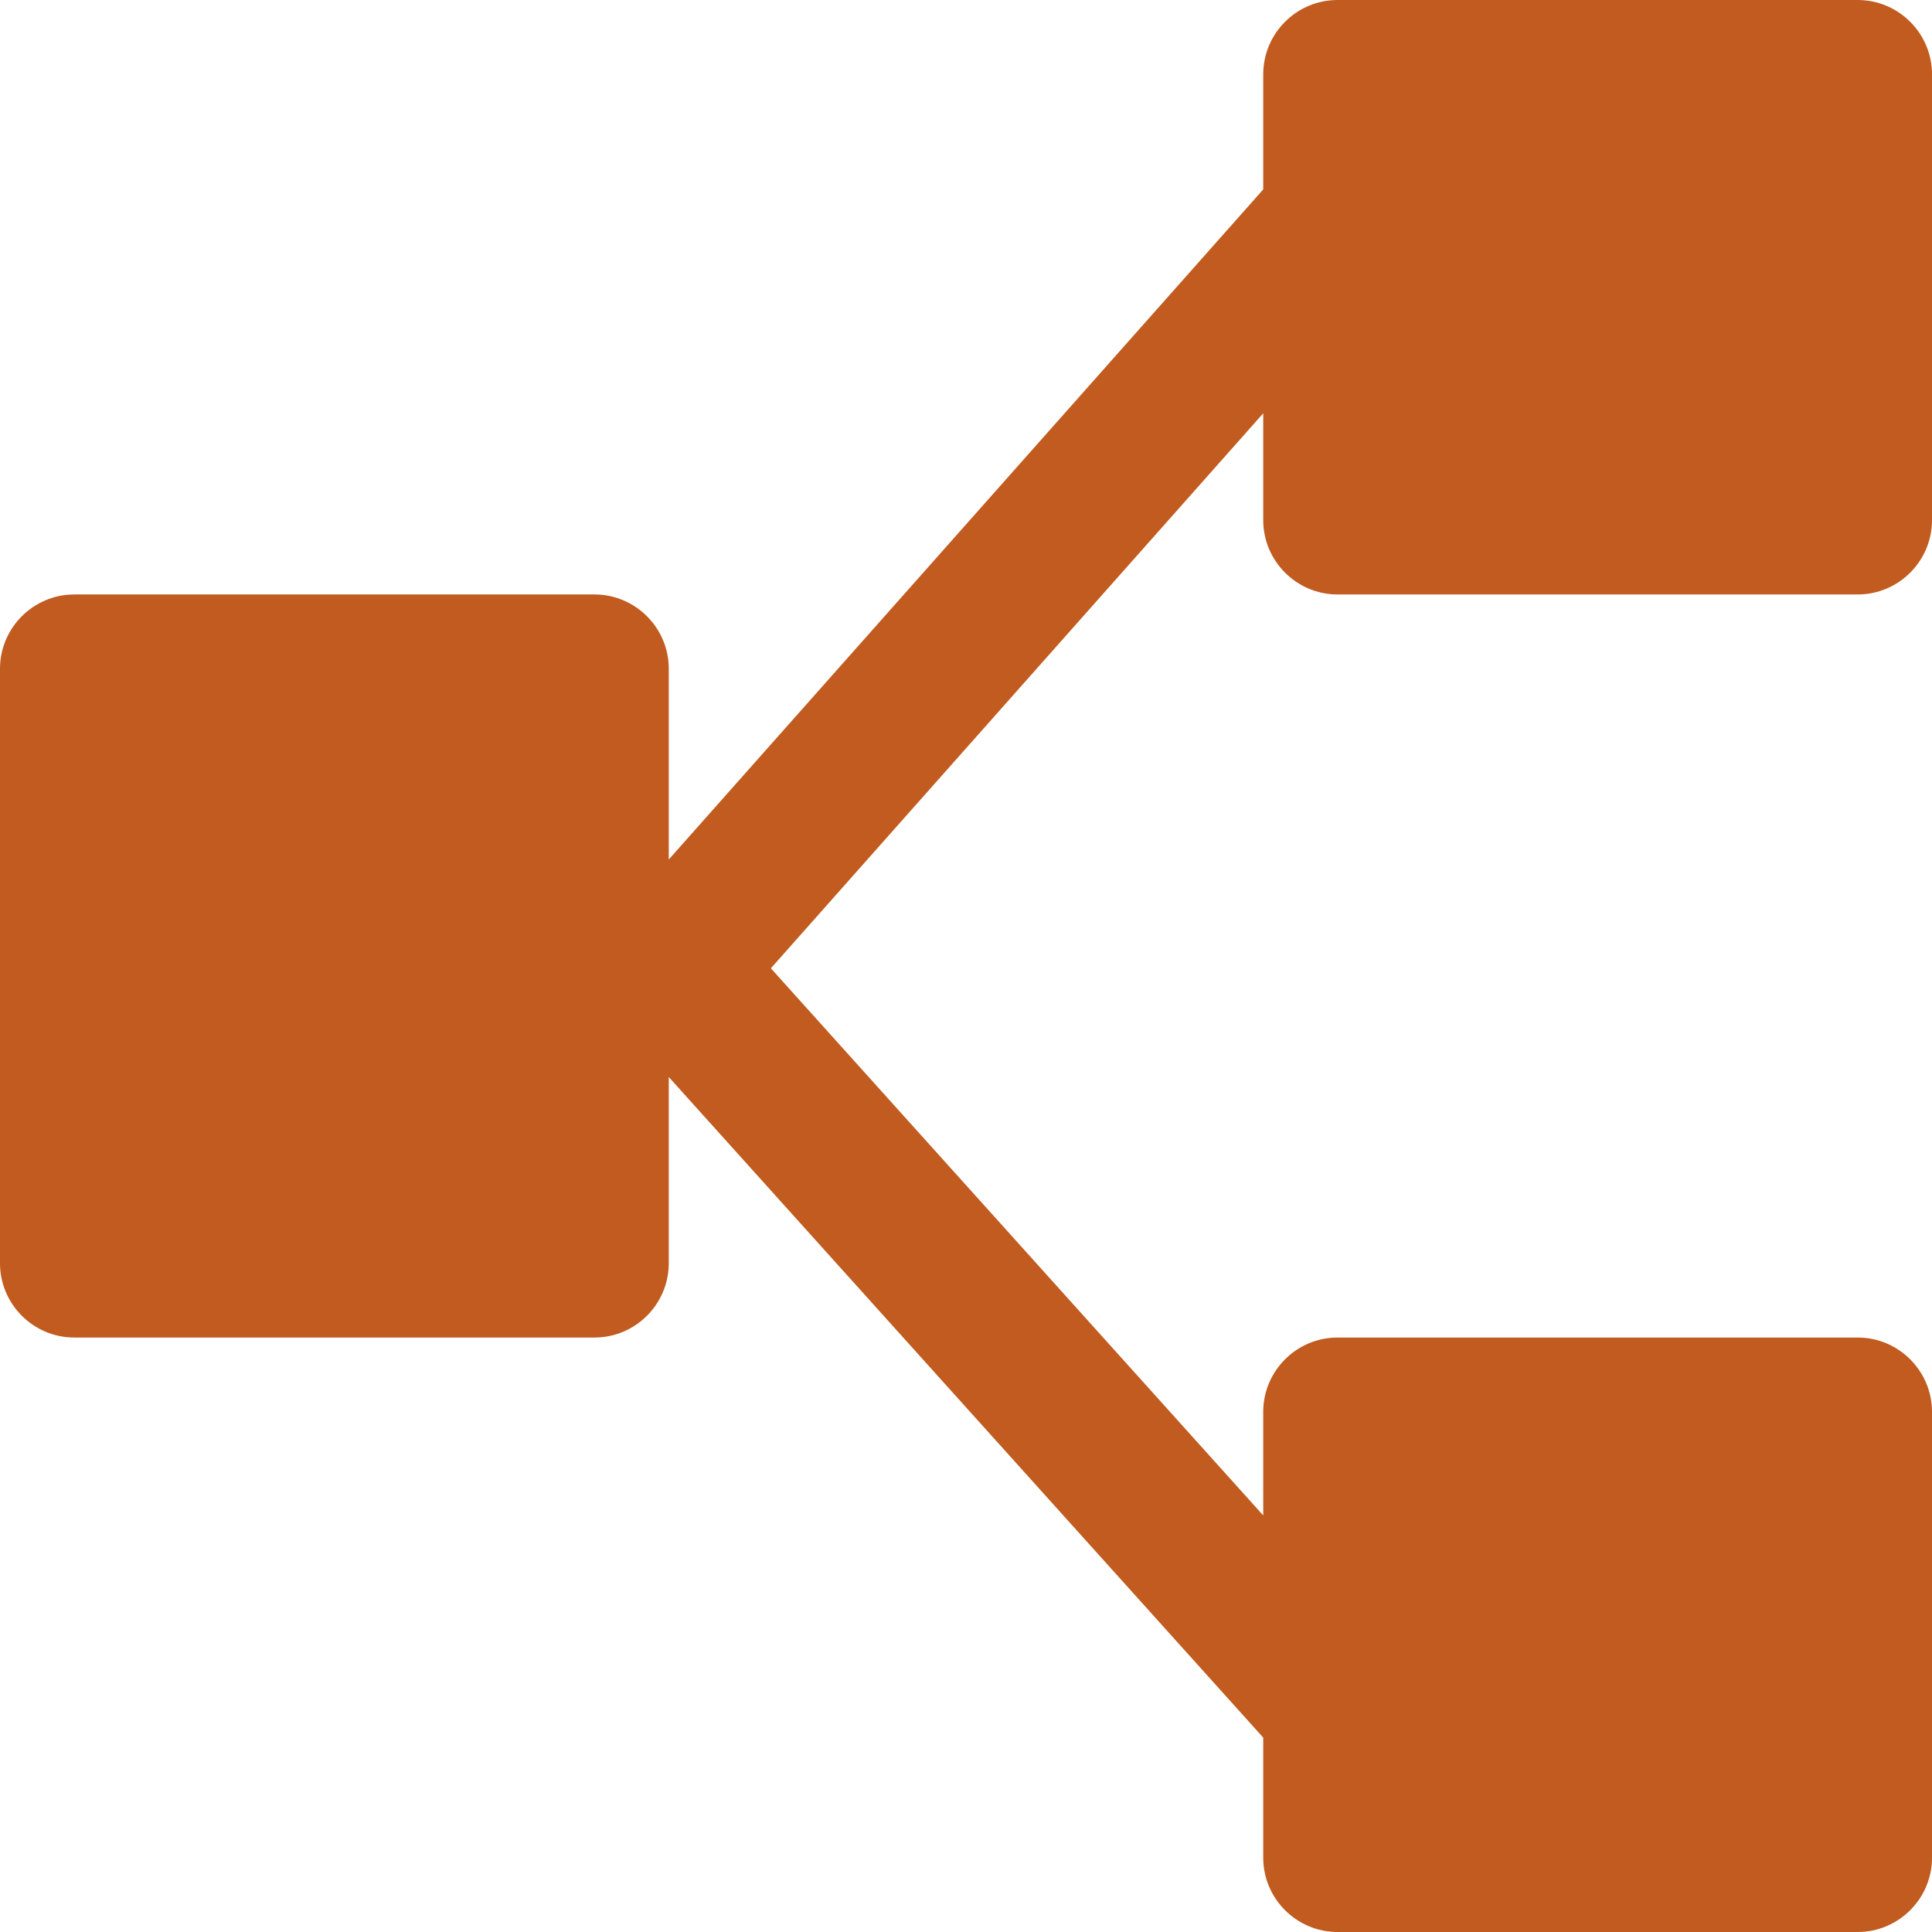
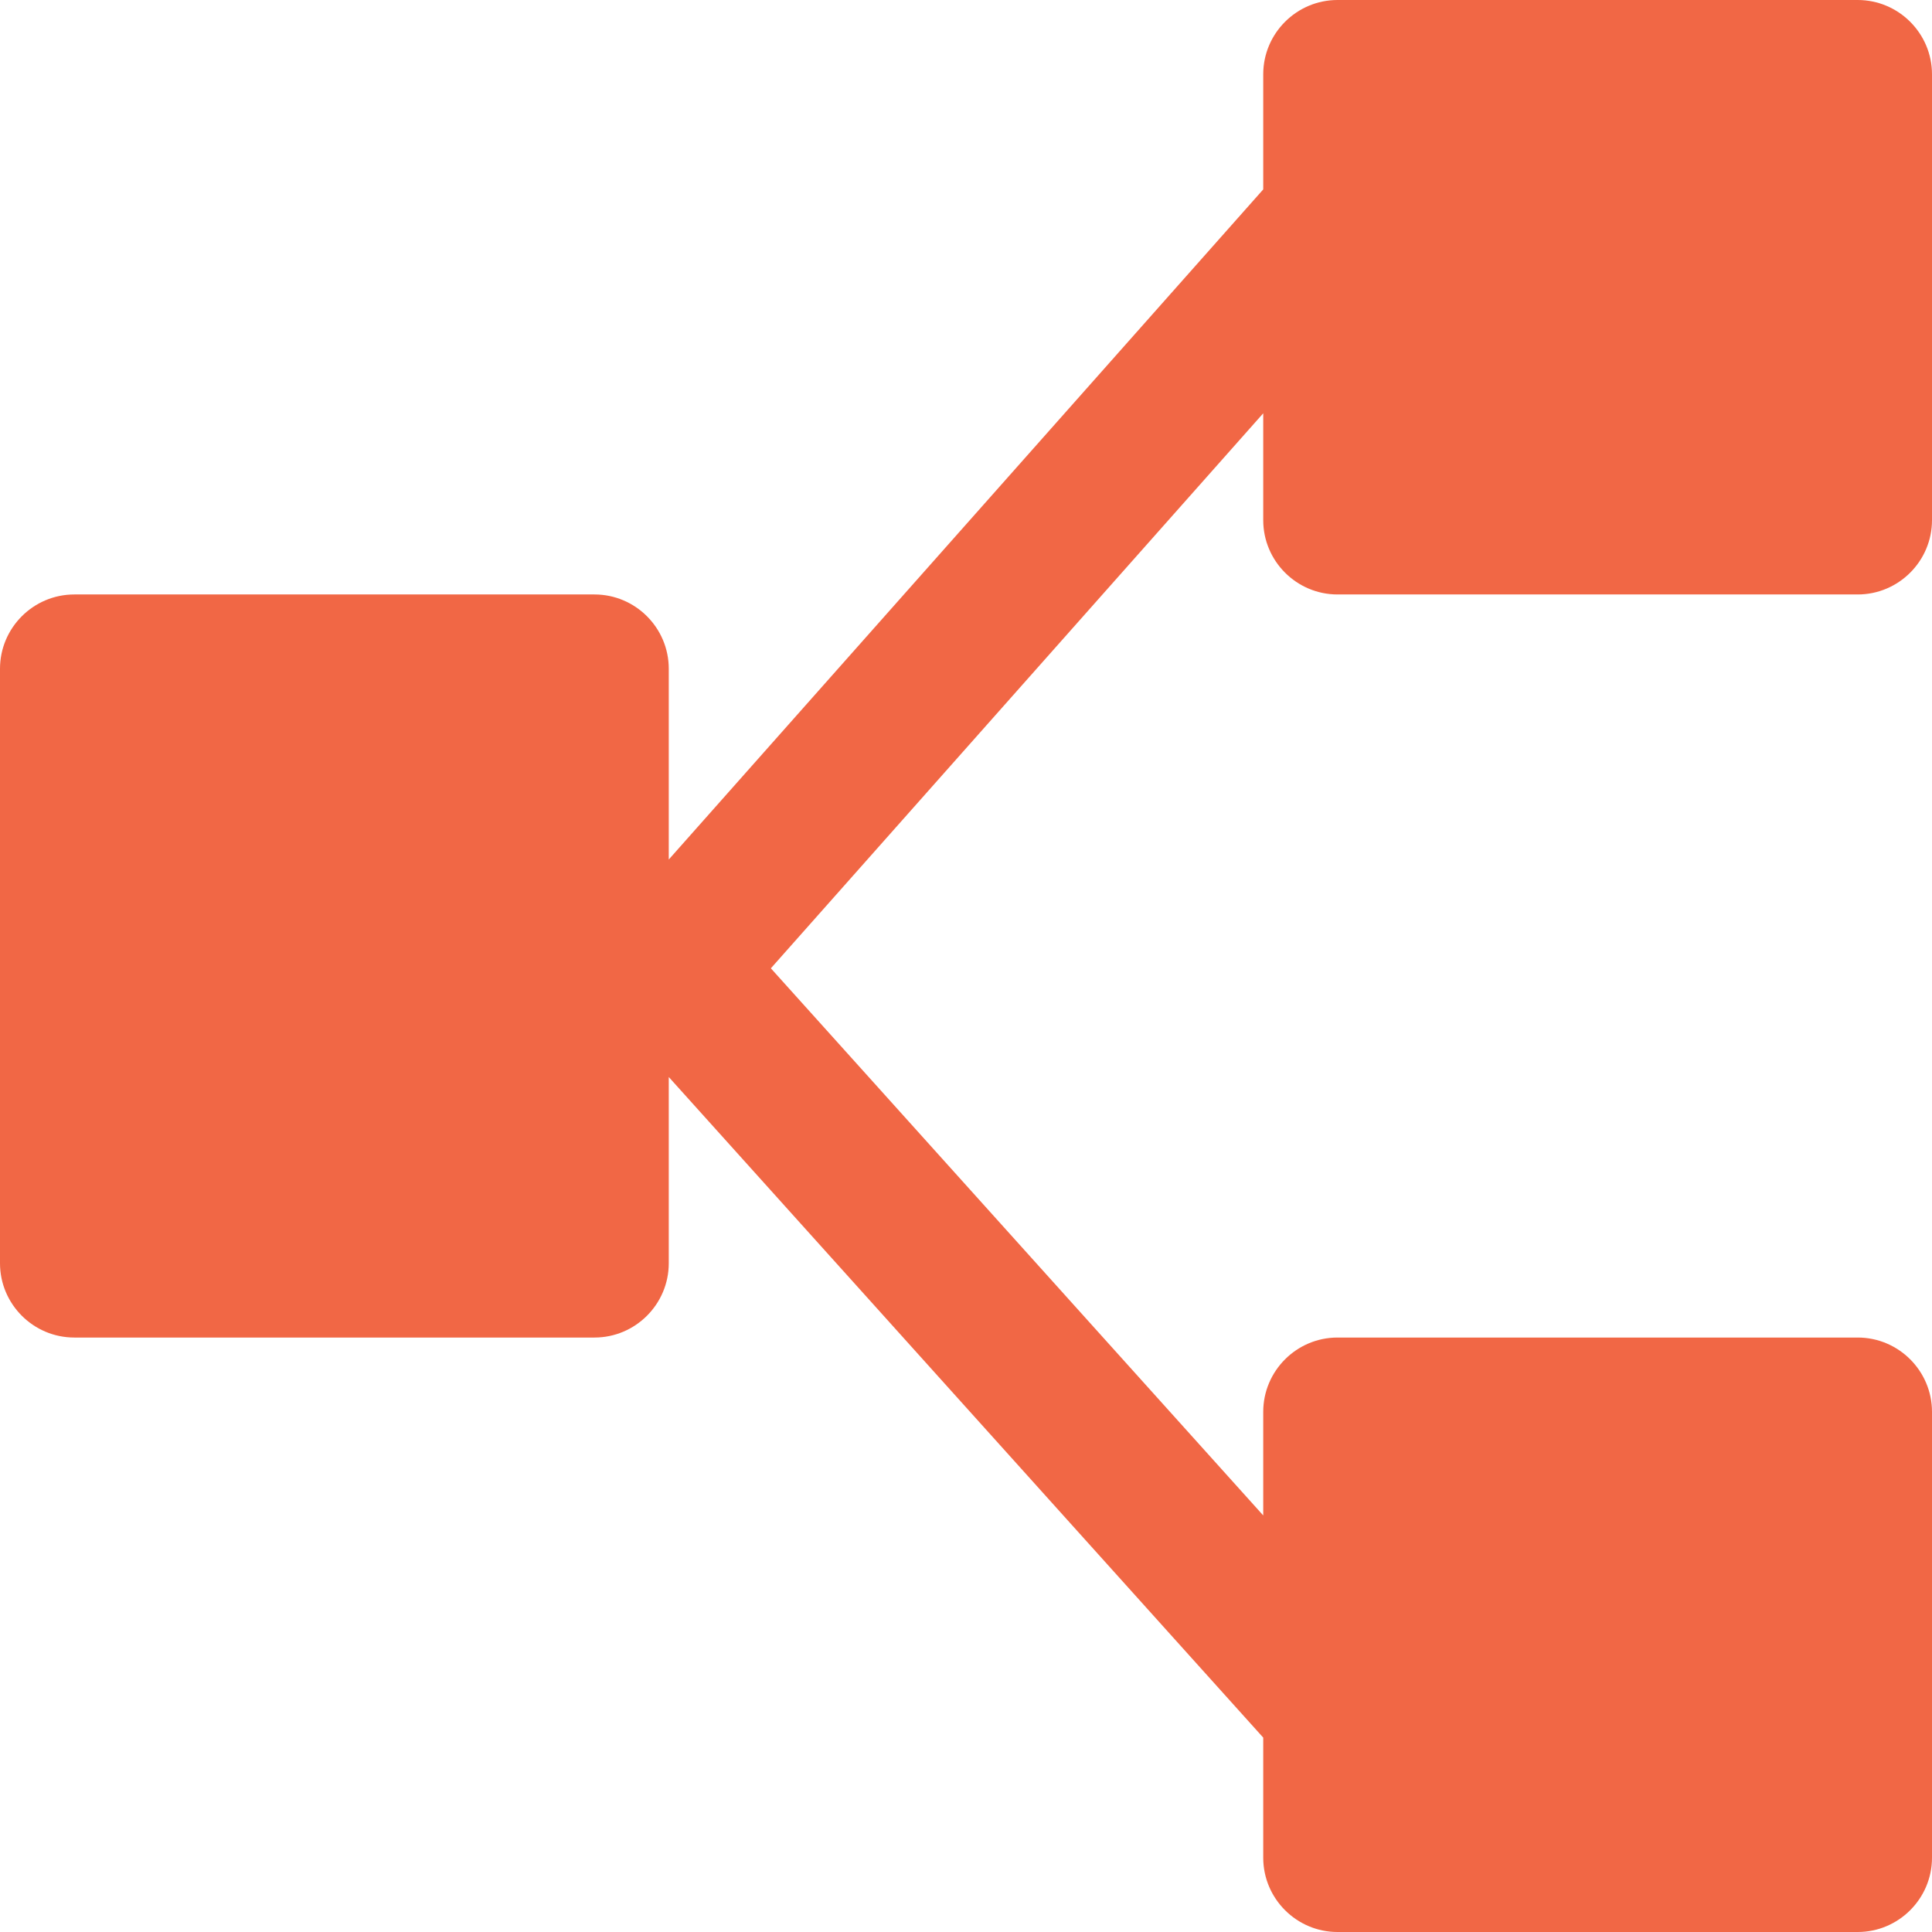
<svg xmlns="http://www.w3.org/2000/svg" version="1.0" id="Layer_1" x="0px" y="0px" width="26px" height="26px" viewBox="0 0 26 26" style="enable-background:new 0 0 26 26;" xml:space="preserve">
  <path d="M18,8h7c0.551,0,1-0.449,1-1V1c0-0.551-0.449-1-1-1h-7c-0.551,0-1,0.449-1,1v1.549l-8,9.018V9c0-0.551-0.449-1-1-1H1  C0.449,8,0,8.449,0,9v8c0,0.551,0.449,1,1,1h7c0.551,0,1-0.449,1-1v-2.506l8,8.89V25c0,0.551,0.449,1,1,1h7c0.551,0,1-0.449,1-1v-6  c0-0.551-0.449-1-1-1h-7c-0.551,0-1,0.449-1,1v1.394l-6.626-7.363L17,5.562V7C17,7.551,17.449,8,18,8z" />
  <style>
path {
- fill: #C15B1F;
+ fill: #F16745;
}
</style>
</svg>
